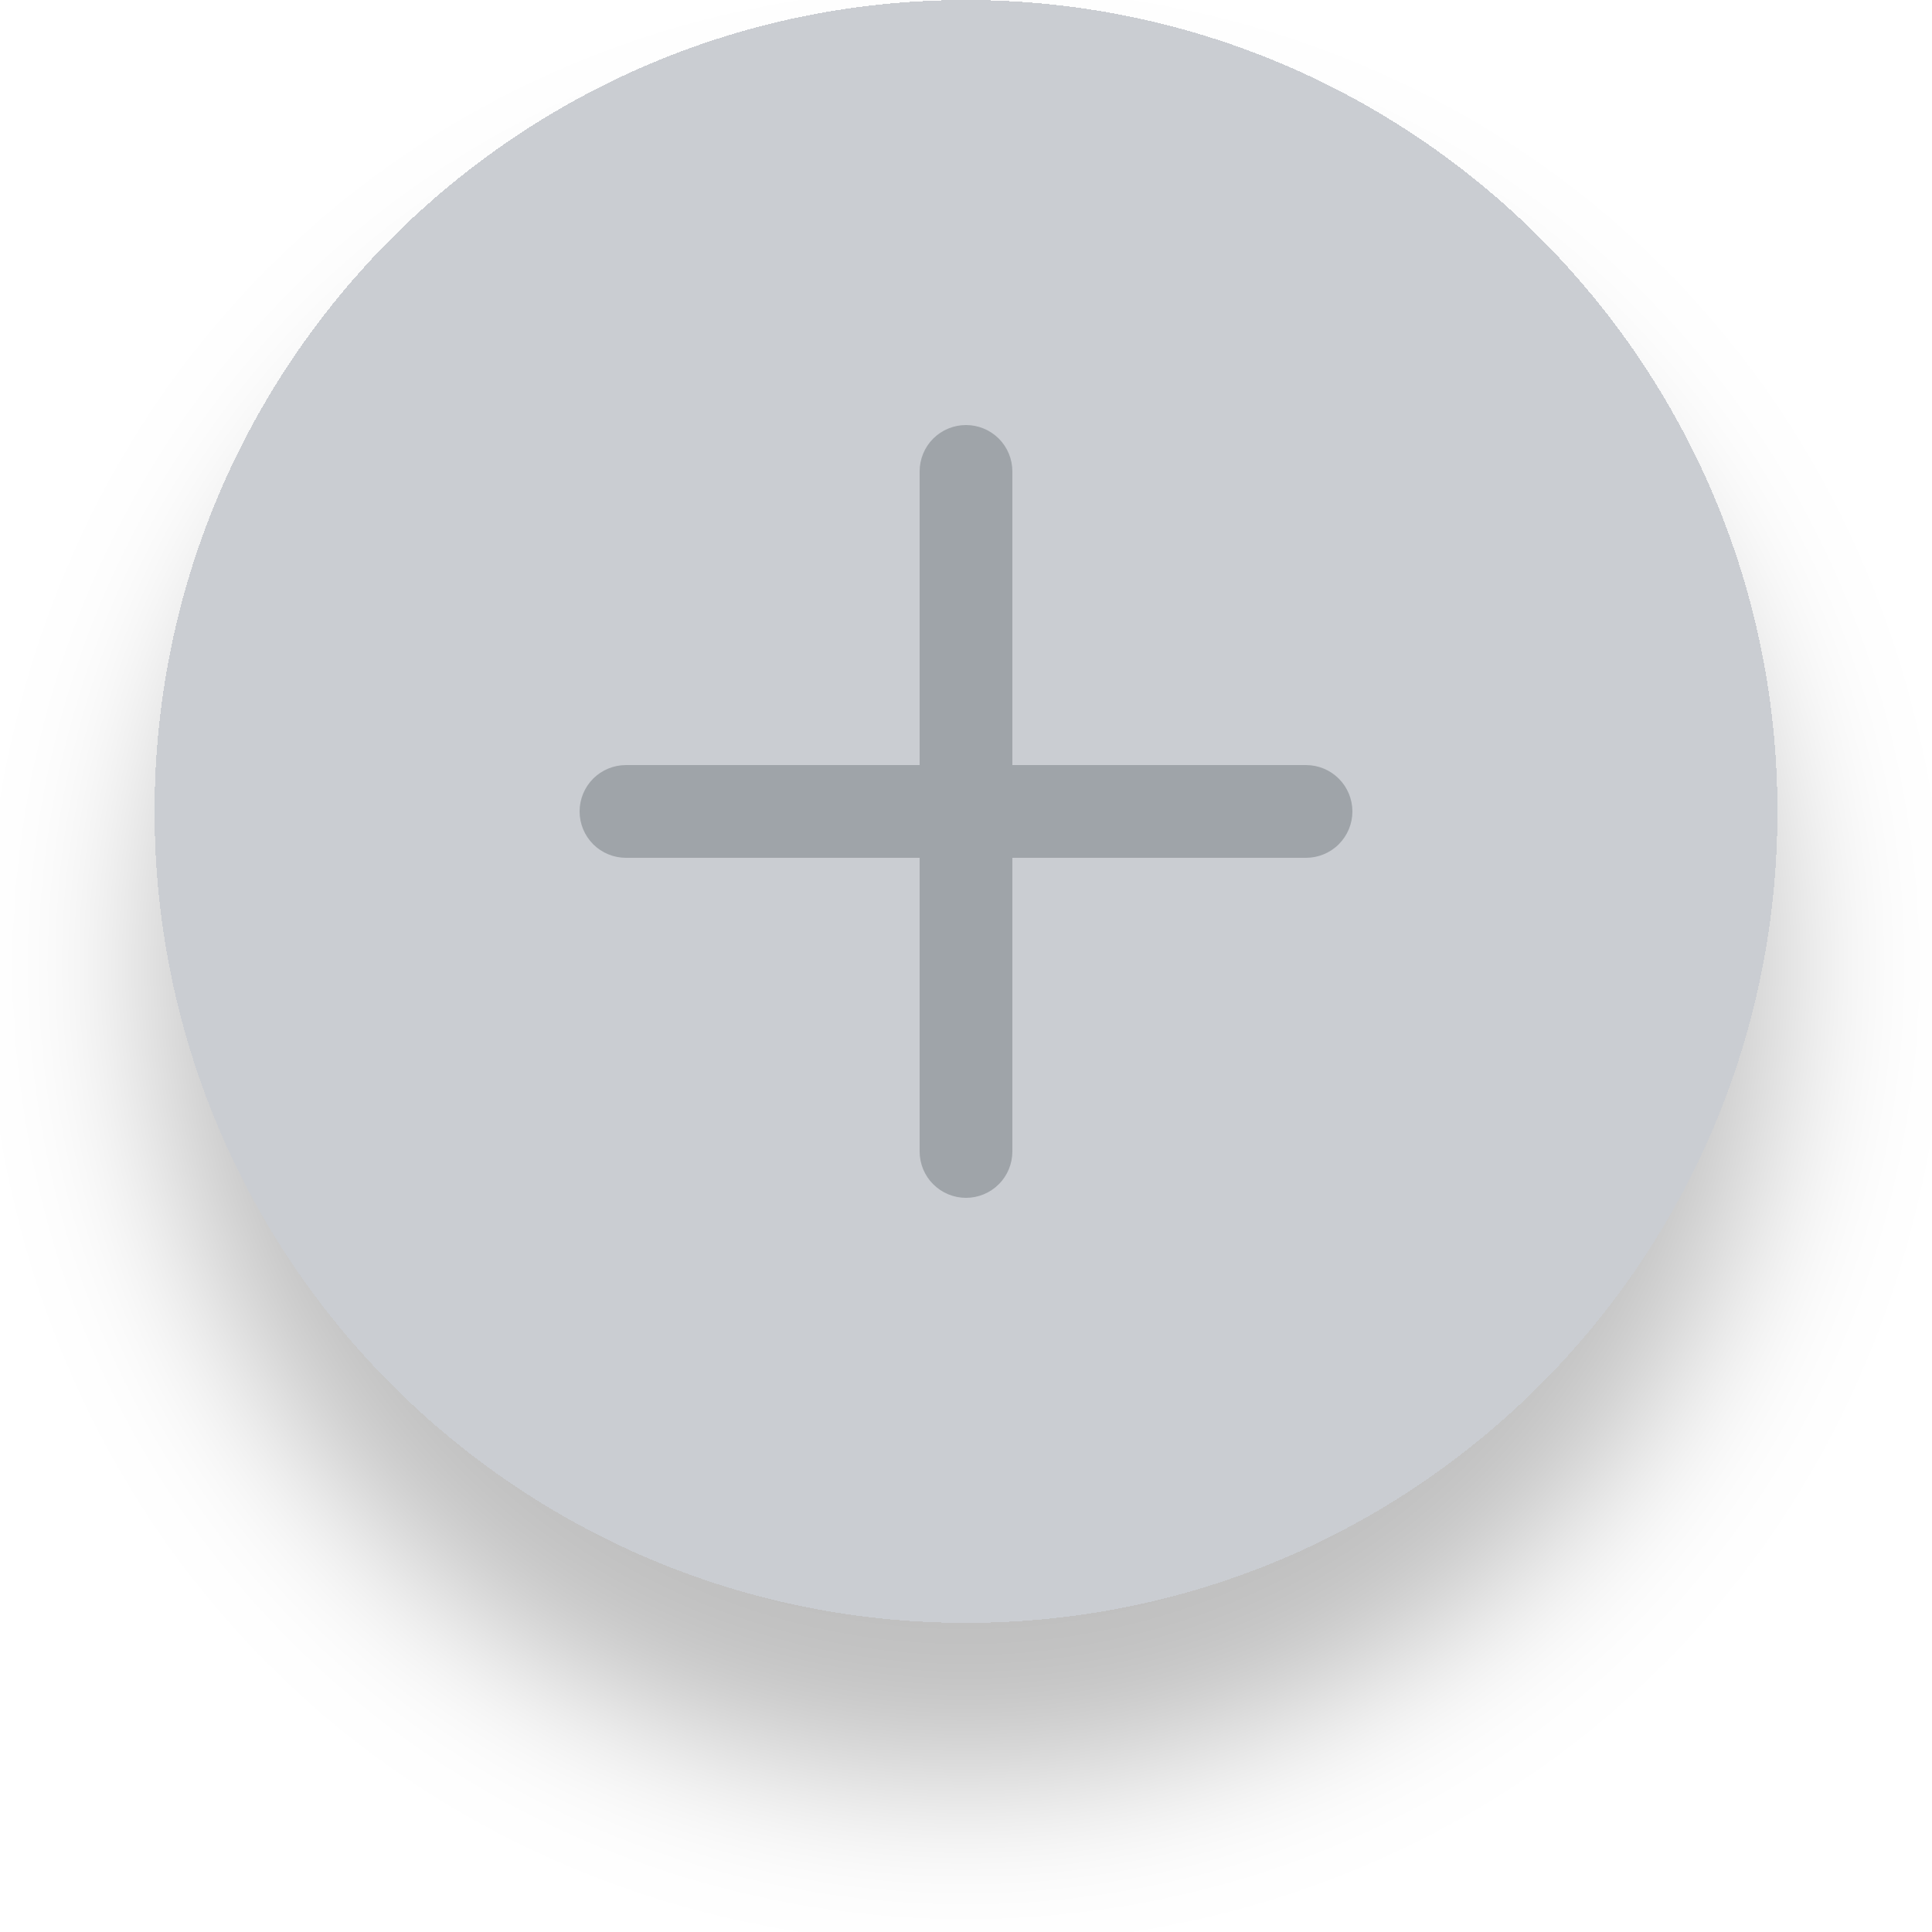
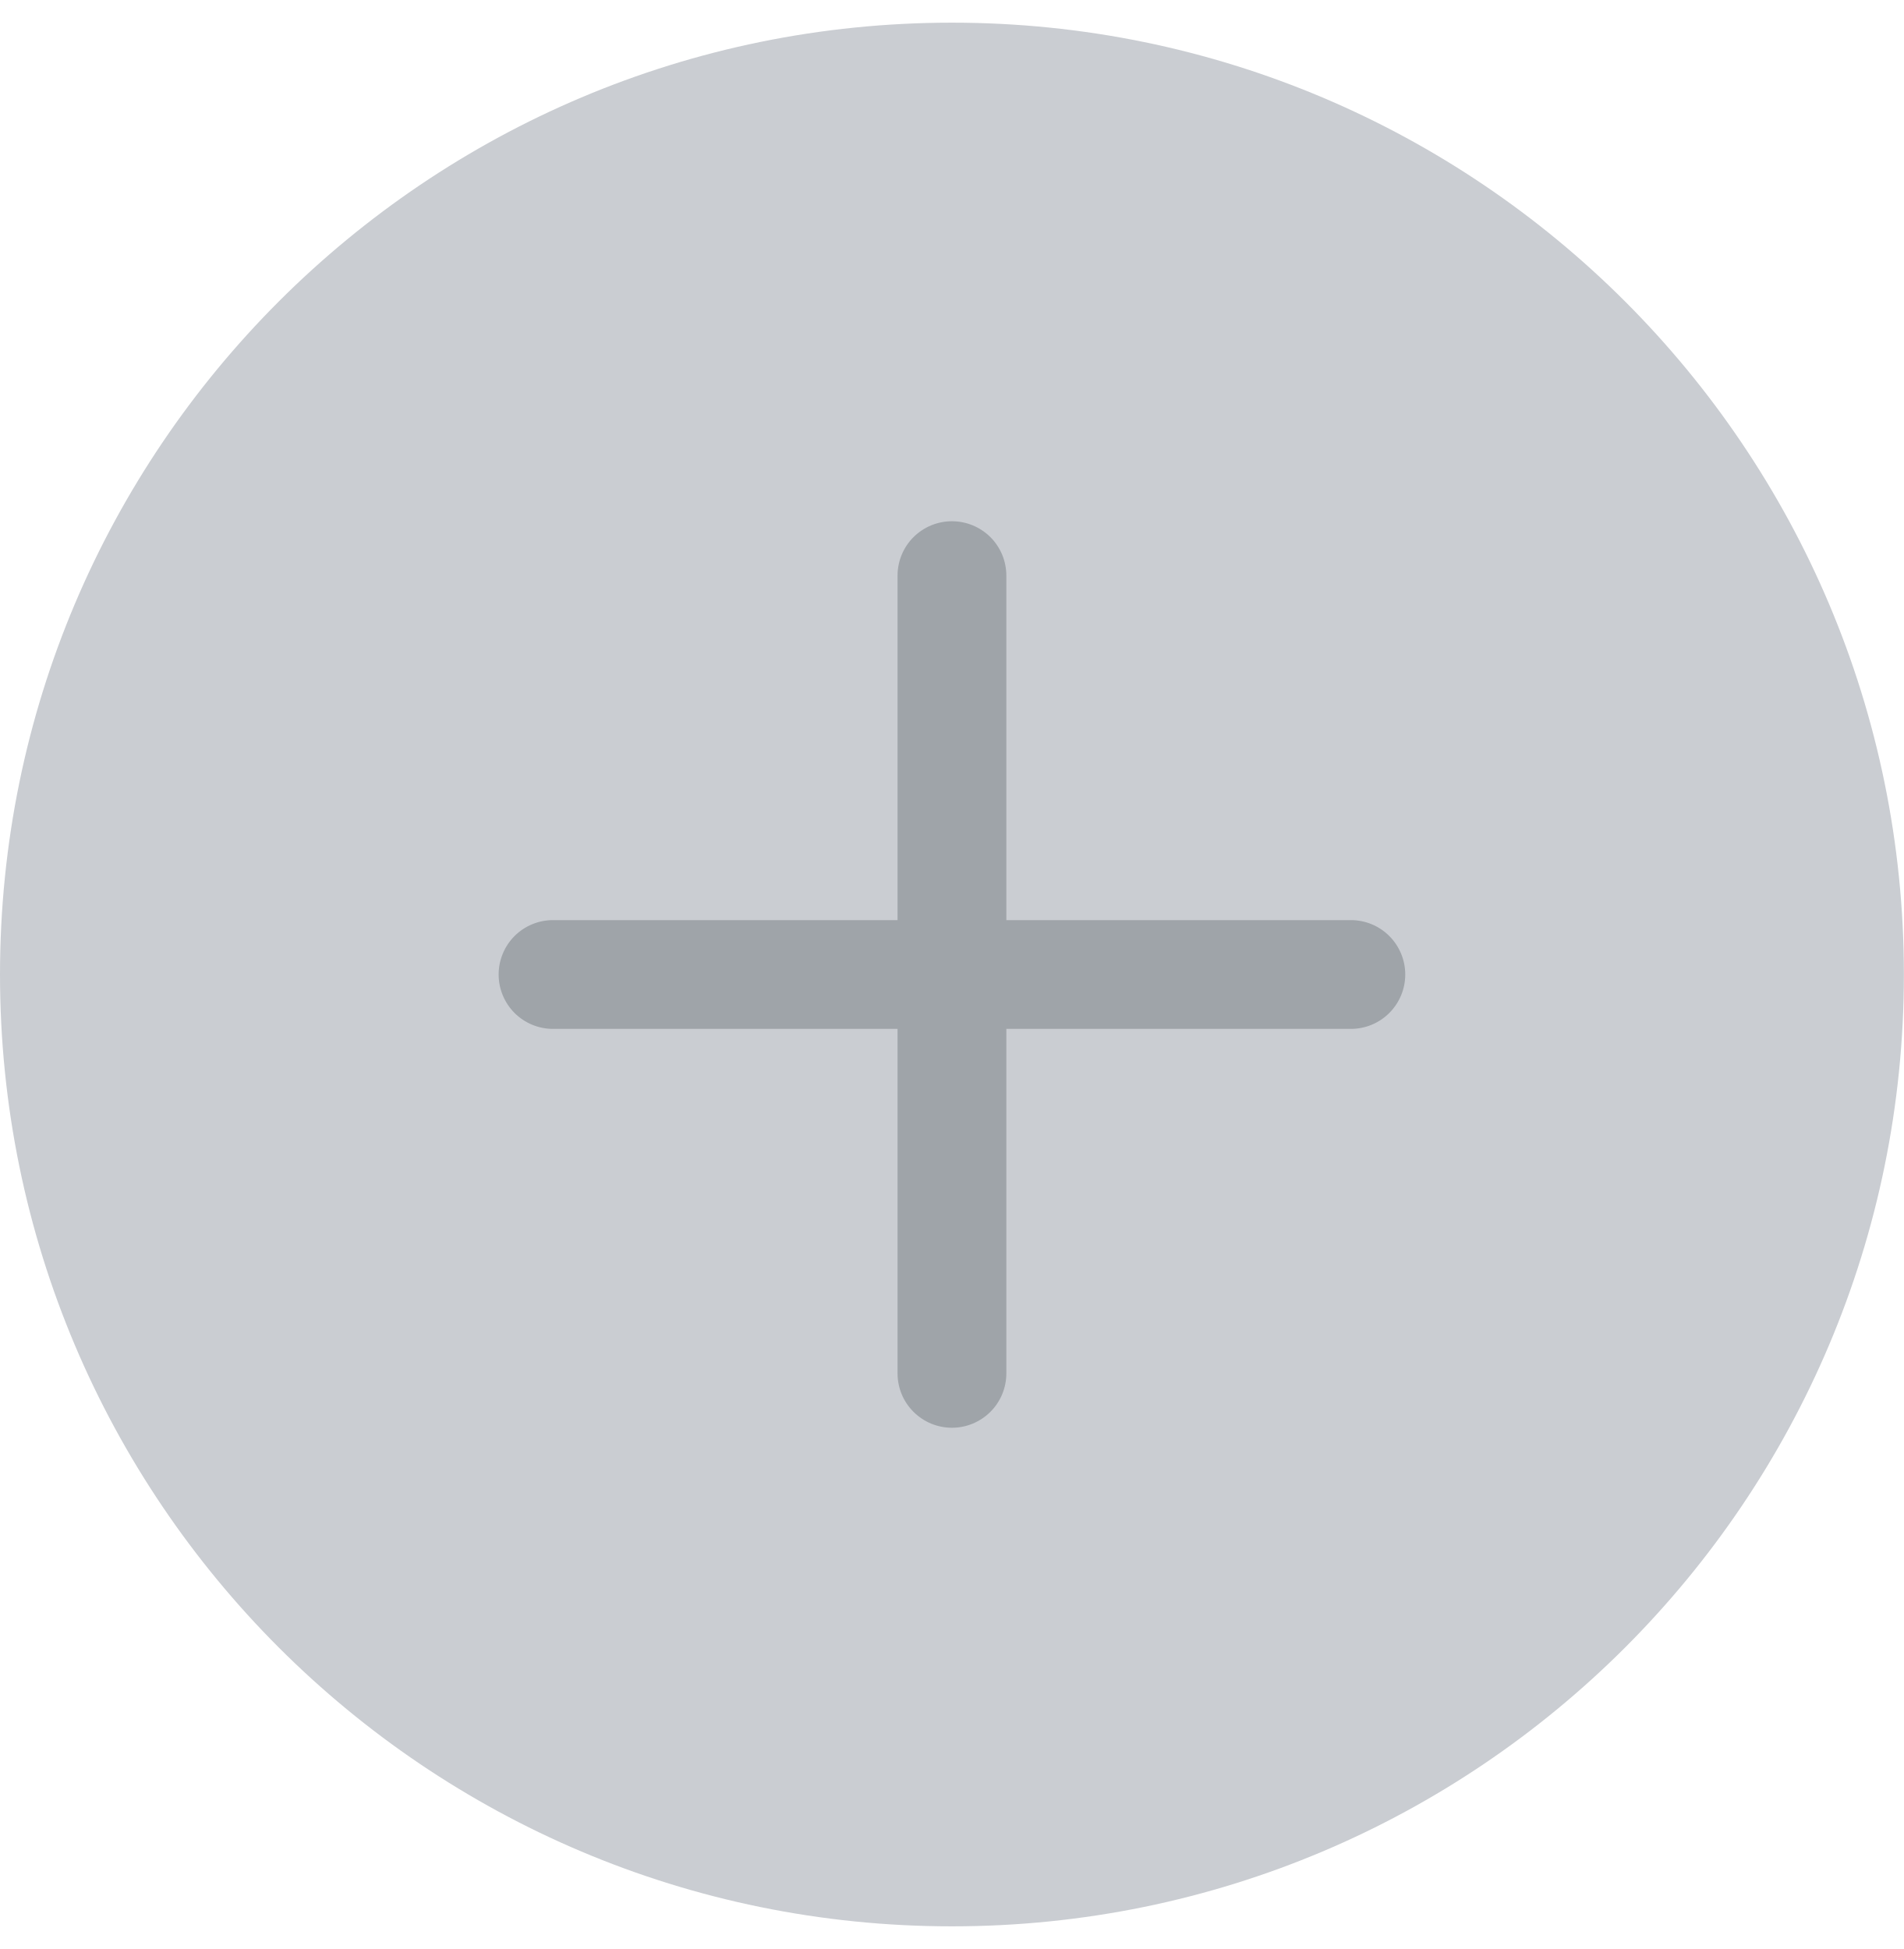
- <svg xmlns="http://www.w3.org/2000/svg" width="50" height="50" viewBox="0 0 50 50" fill="none">
-   <g filter="url(#filter0_d_325_2000)">
-     <rect x="4" width="42" height="42" rx="21" fill="#CACDD2" shape-rendering="crispEdges" />
-     <path fill-rule="evenodd" clip-rule="evenodd" d="M25 11C25.318 11 25.623 11.126 25.849 11.351C26.074 11.576 26.2 11.882 26.2 12.2V19.8H33.8C34.118 19.8 34.423 19.926 34.648 20.151C34.874 20.377 35 20.682 35 21C35 21.318 34.874 21.623 34.648 21.849C34.423 22.074 34.118 22.2 33.8 22.2H26.2V29.8C26.2 30.118 26.074 30.424 25.849 30.648C25.623 30.874 25.318 31 25 31C24.682 31 24.377 30.874 24.151 30.648C23.926 30.424 23.8 30.118 23.8 29.8V22.2H16.2C15.882 22.2 15.576 22.074 15.351 21.849C15.126 21.623 15 21.318 15 21C15 20.682 15.126 20.377 15.351 20.151C15.576 19.926 15.882 19.8 16.2 19.8H23.8V12.2C23.8 11.882 23.926 11.576 24.151 11.351C24.377 11.126 24.682 11 25 11Z" fill="#9FA4A9" />
-   </g>
-   <defs>
-     <filter id="filter0_d_325_2000" x="0" y="0" width="50" height="50" filterUnits="userSpaceOnUse" color-interpolation-filters="sRGB">
-       <feFlood flood-opacity="0" result="BackgroundImageFix" />
-       <feColorMatrix in="SourceAlpha" type="matrix" values="0 0 0 0 0 0 0 0 0 0 0 0 0 0 0 0 0 0 127 0" result="hardAlpha" />
-       <feOffset dy="4" />
-       <feGaussianBlur stdDeviation="2" />
-       <feComposite in2="hardAlpha" operator="out" />
-       <feColorMatrix type="matrix" values="0 0 0 0 0 0 0 0 0 0 0 0 0 0 0 0 0 0 0.25 0" />
-       <feBlend mode="normal" in2="BackgroundImageFix" result="effect1_dropShadow_325_2000" />
-       <feBlend mode="normal" in="SourceGraphic" in2="effect1_dropShadow_325_2000" result="shape" />
-     </filter>
-   </defs>
+ <svg xmlns="http://www.w3.org/2000/svg" width="42" height="43" viewBox="0 0 42 43" fill="none">
+   <rect y="0.5" width="42" height="42" rx="21" fill="#CACDD2" />
+   <path fill-rule="evenodd" clip-rule="evenodd" d="M21 11.5C21.318 11.5 21.623 11.626 21.849 11.851C22.074 12.076 22.2 12.382 22.2 12.7V20.3H29.8C30.118 20.3 30.424 20.426 30.648 20.651C30.874 20.877 31 21.182 31 21.5C31 21.818 30.874 22.123 30.648 22.349C30.424 22.574 30.118 22.7 29.8 22.7H22.2V30.3C22.2 30.618 22.074 30.924 21.849 31.148C21.623 31.374 21.318 31.5 21 31.5C20.682 31.5 20.377 31.374 20.151 31.148C19.926 30.924 19.8 30.618 19.8 30.3V22.7H12.2C11.882 22.7 11.576 22.574 11.351 22.349C11.126 22.123 11 21.818 11 21.5C11 21.182 11.126 20.877 11.351 20.651C11.576 20.426 11.882 20.3 12.2 20.3H19.8V12.7C19.8 12.382 19.926 12.076 20.151 11.851C20.377 11.626 20.682 11.5 21 11.5Z" fill="#9FA4A9" />
</svg>
